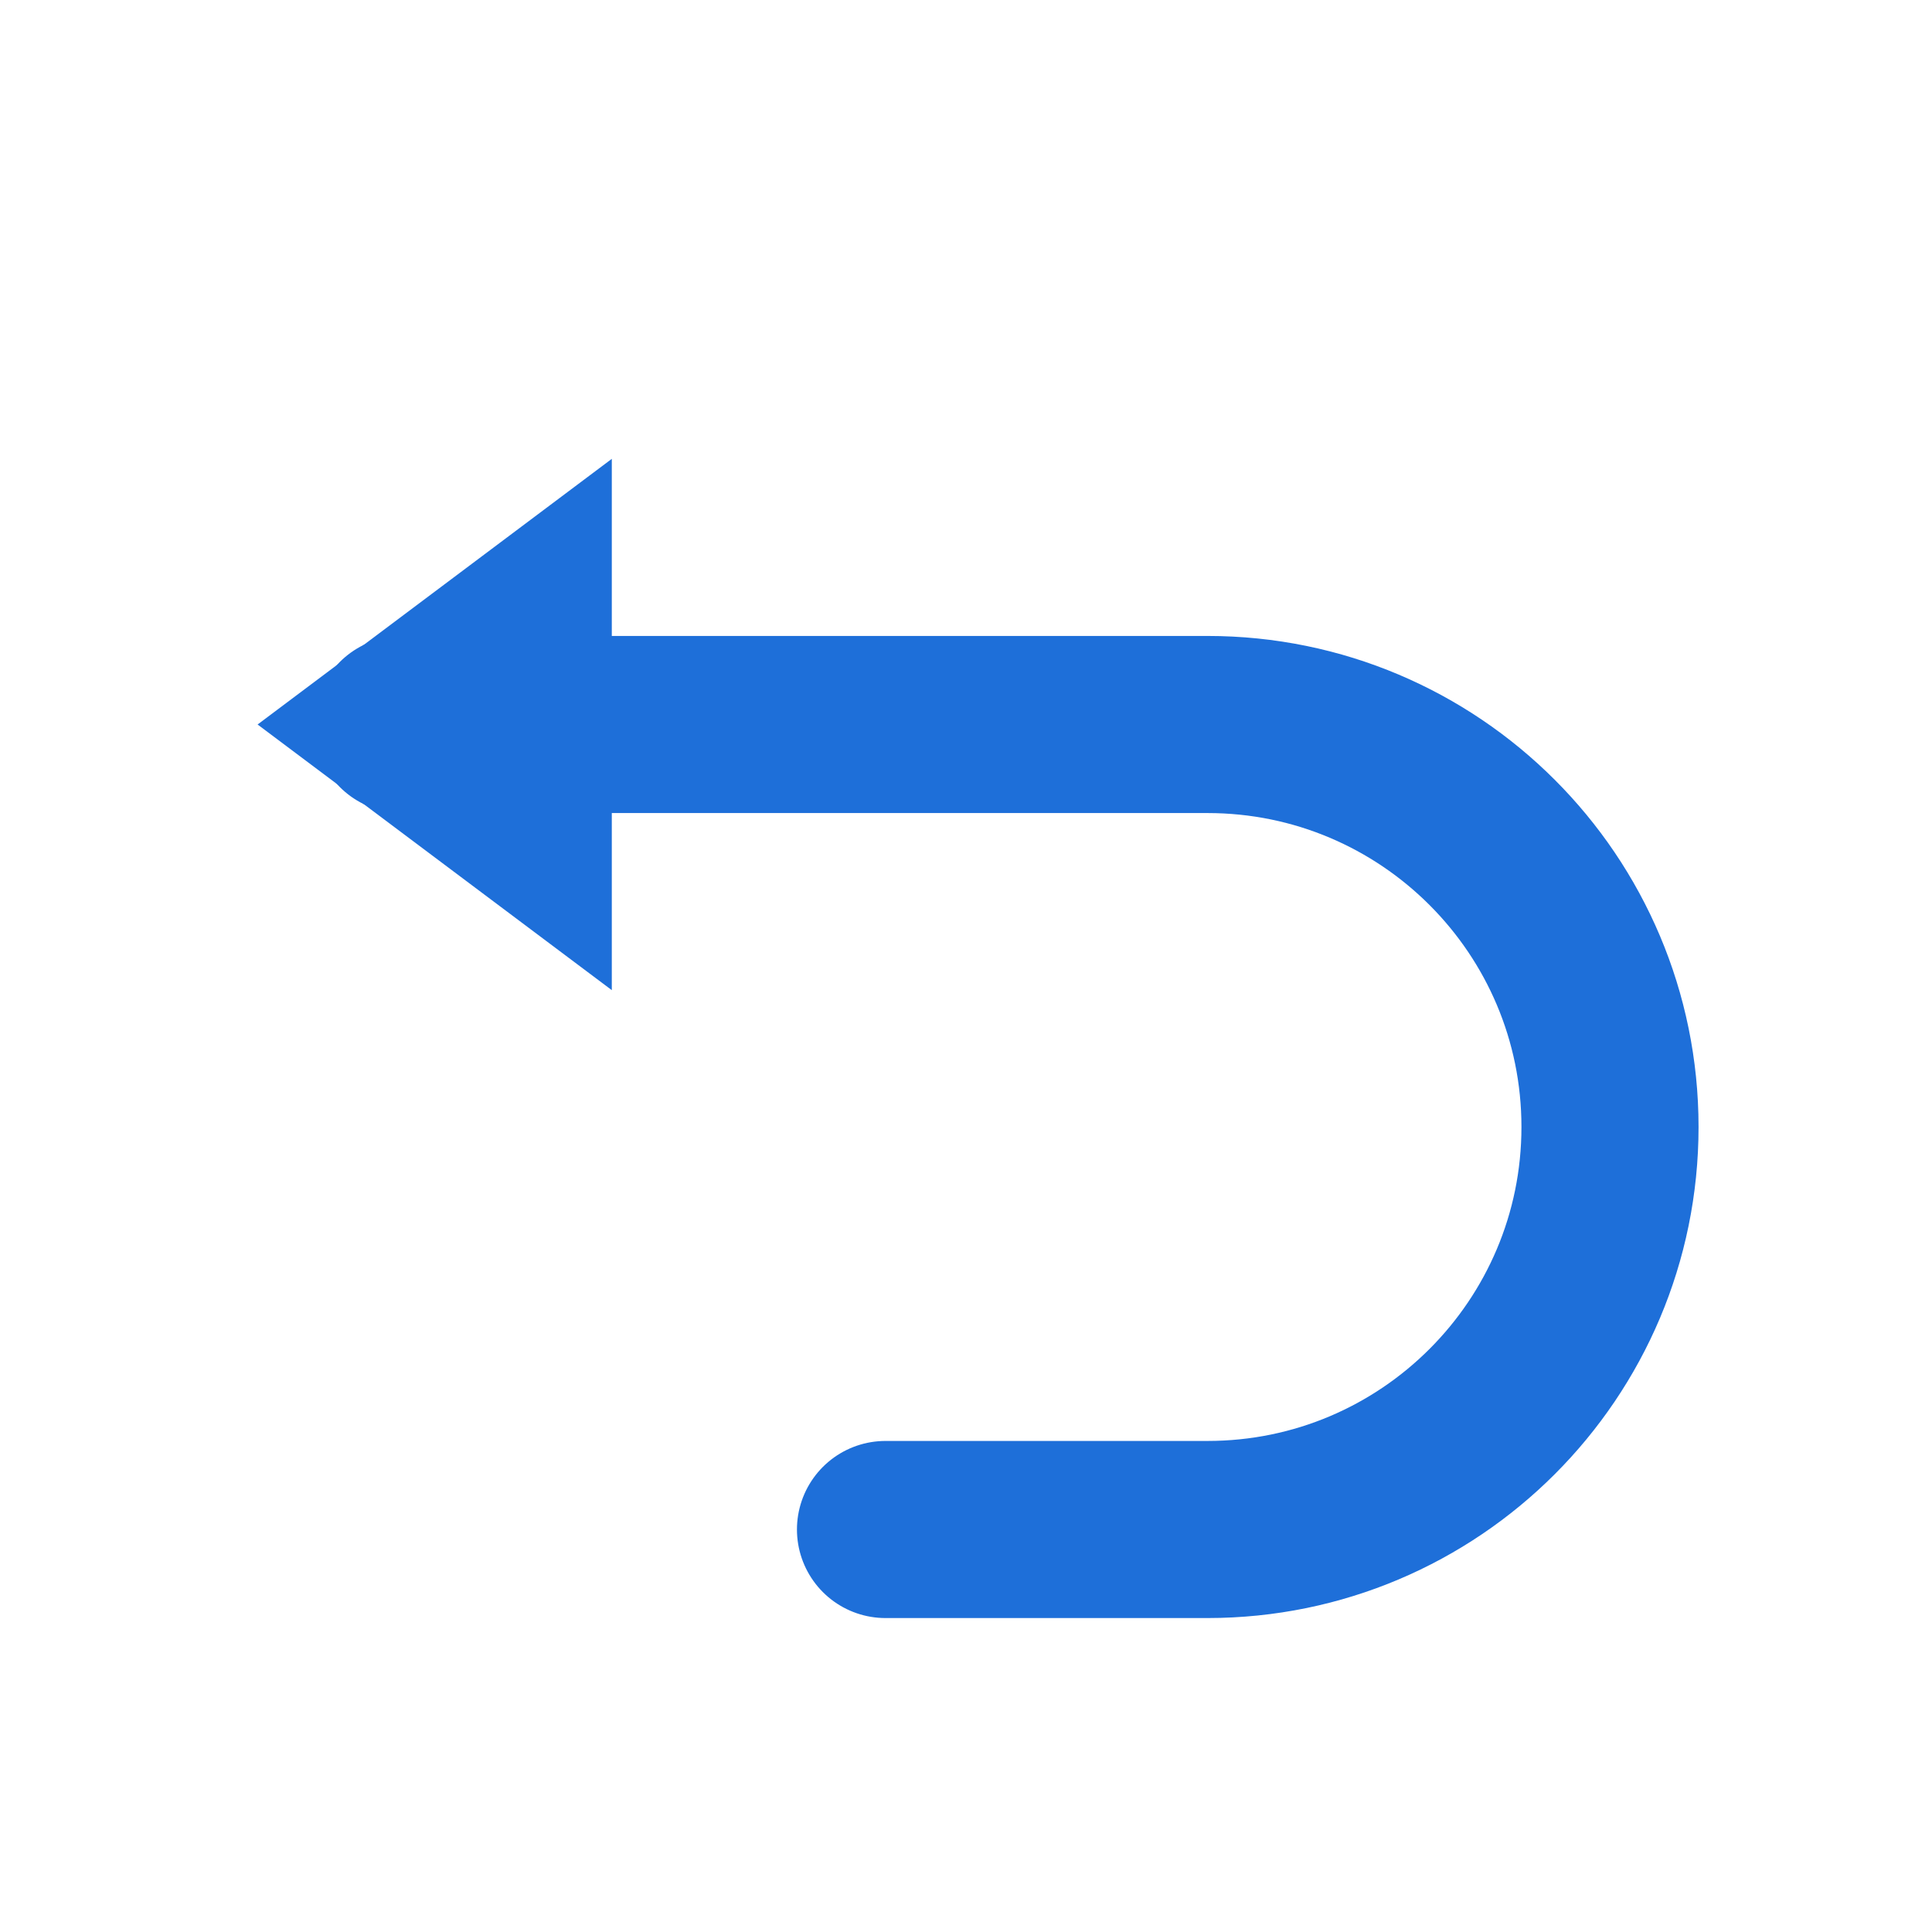
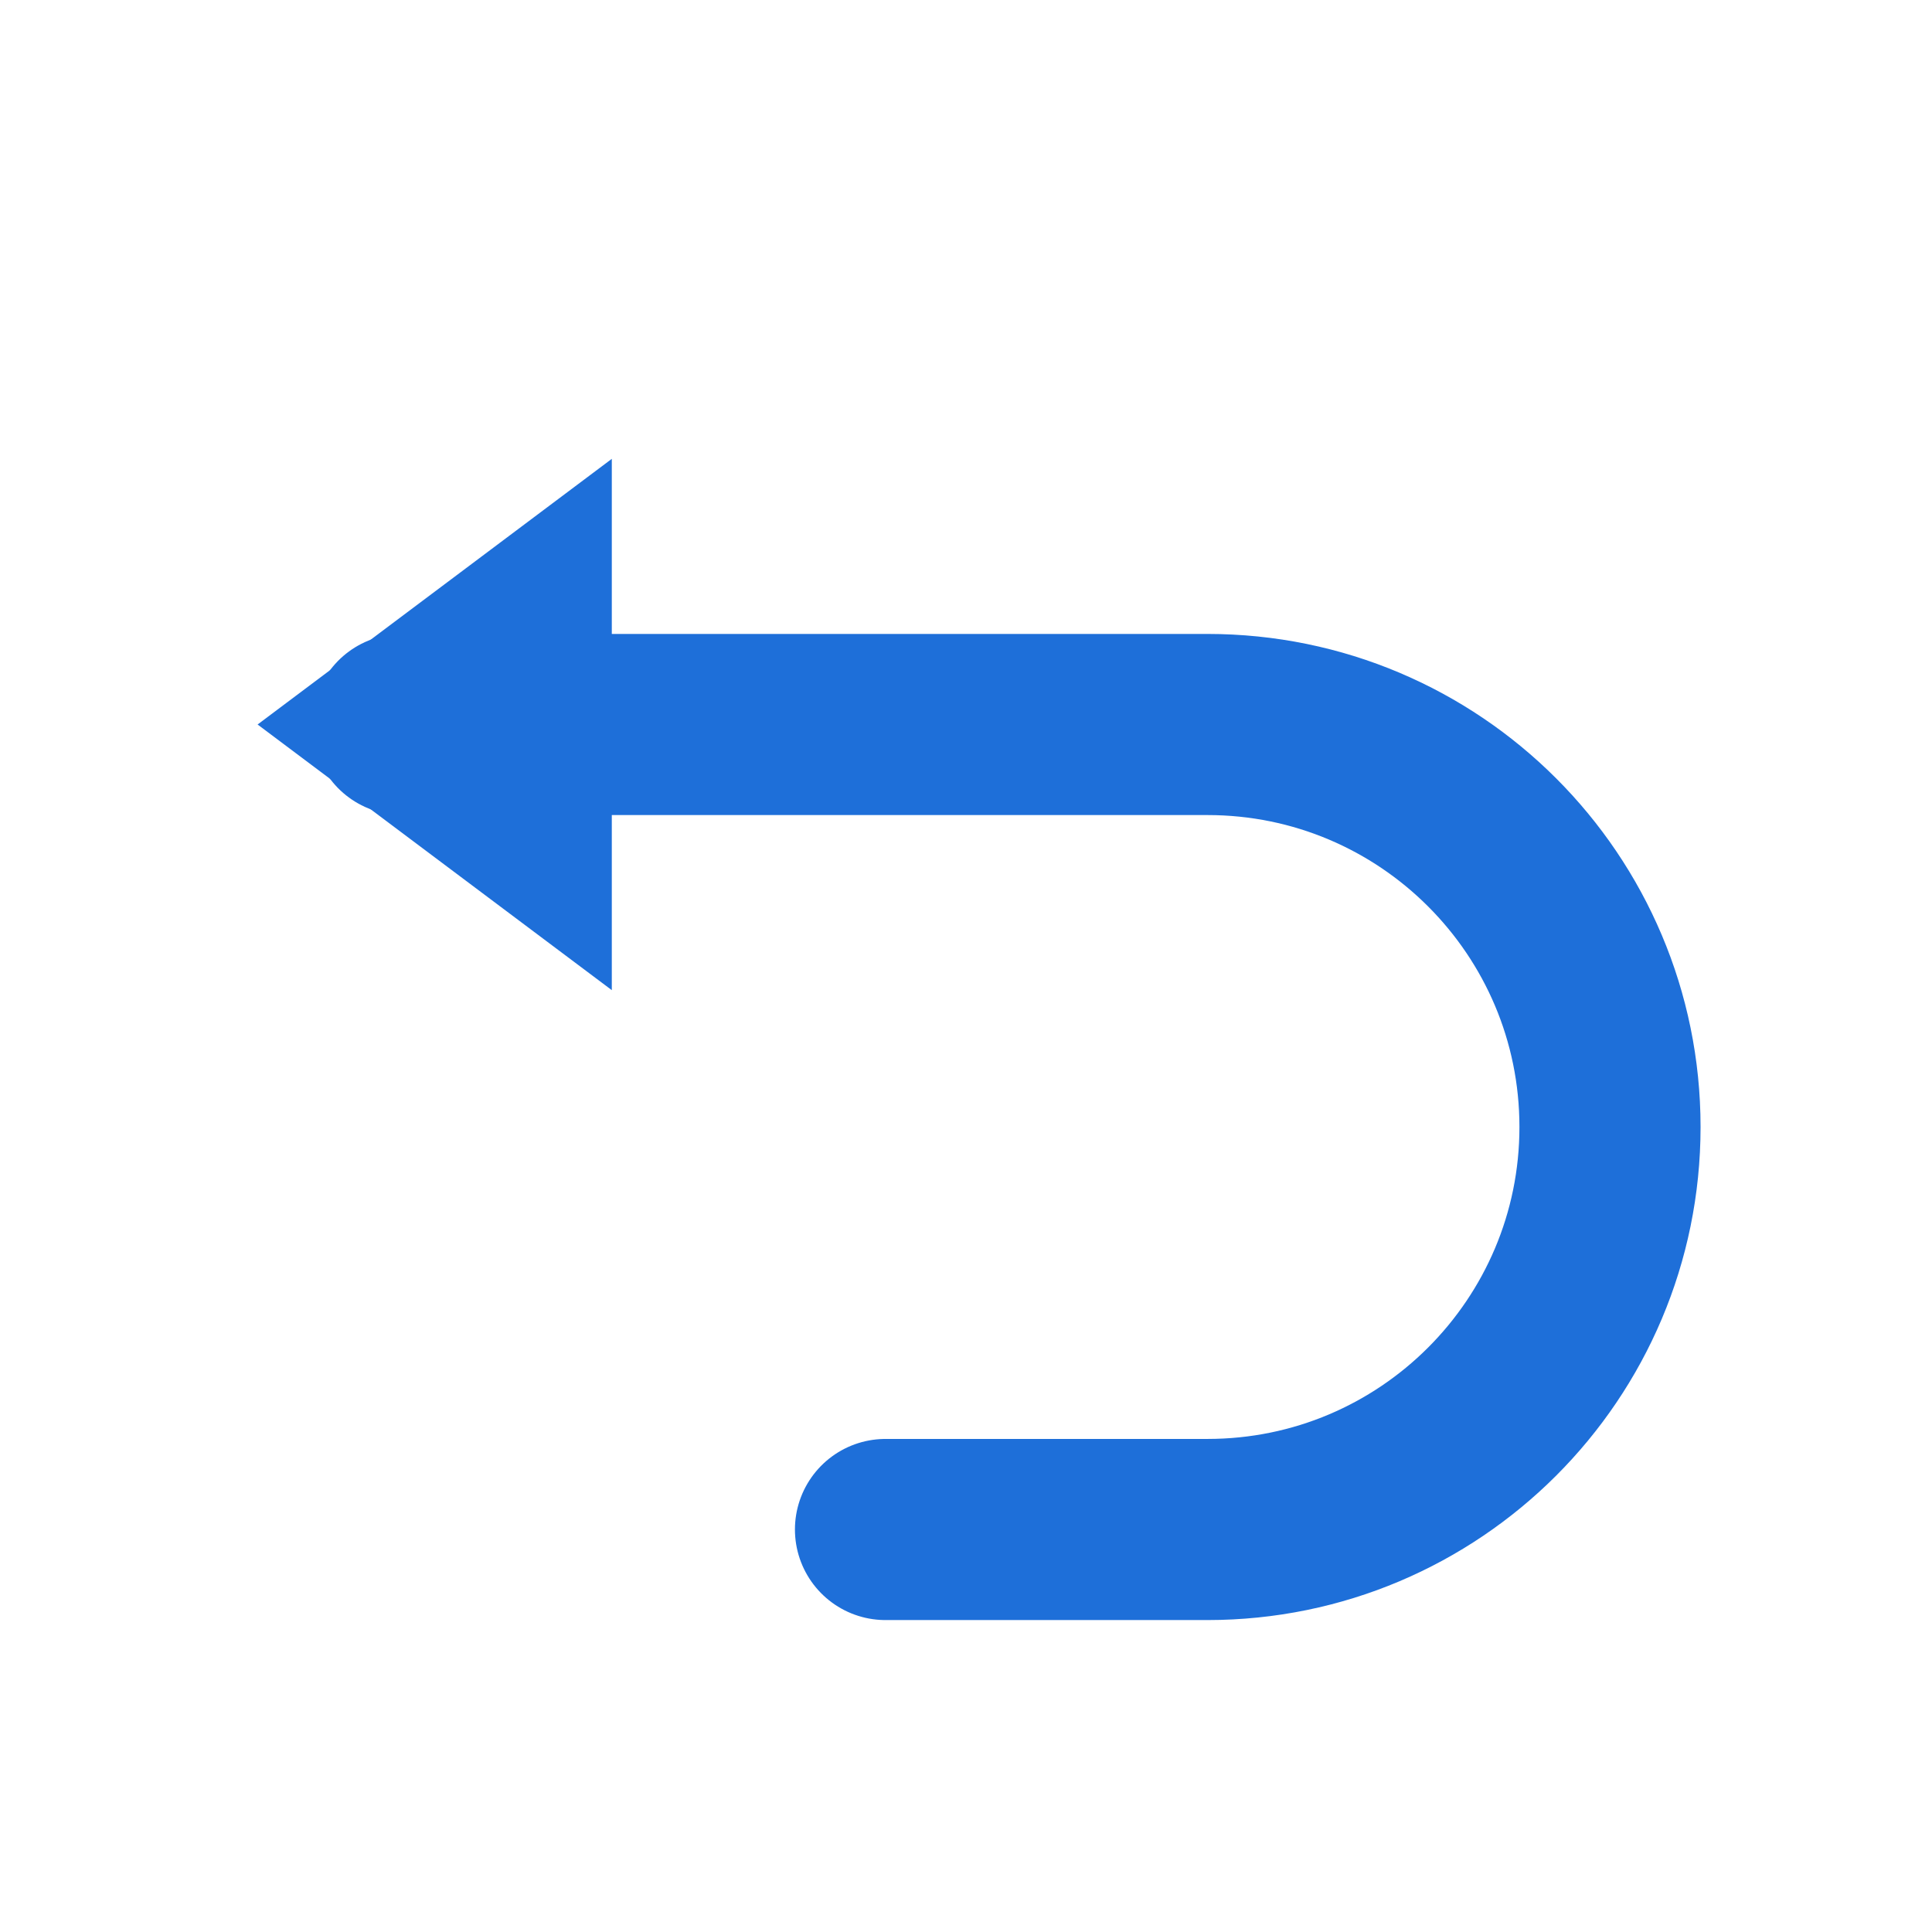
<svg xmlns="http://www.w3.org/2000/svg" width="24" height="24" viewBox="0 0 24 24">
-   <path d="M5 9h10a5 5 0 0 1 0 10h-4" fill="none" stroke="#1e6fd9" stroke-width="2.2" stroke-linecap="round" stroke-linejoin="round" />
+   <path d="M5 9h10a5 5 0 0 1 0 10h-4" fill="none" stroke="#1e6fd9" stroke-width="2.25" stroke-linecap="round" stroke-linejoin="round" />
  <path d="M3.20 9.00L7.60 5.70L7.60 12.30z" fill="#1e6fd9" />
</svg>
